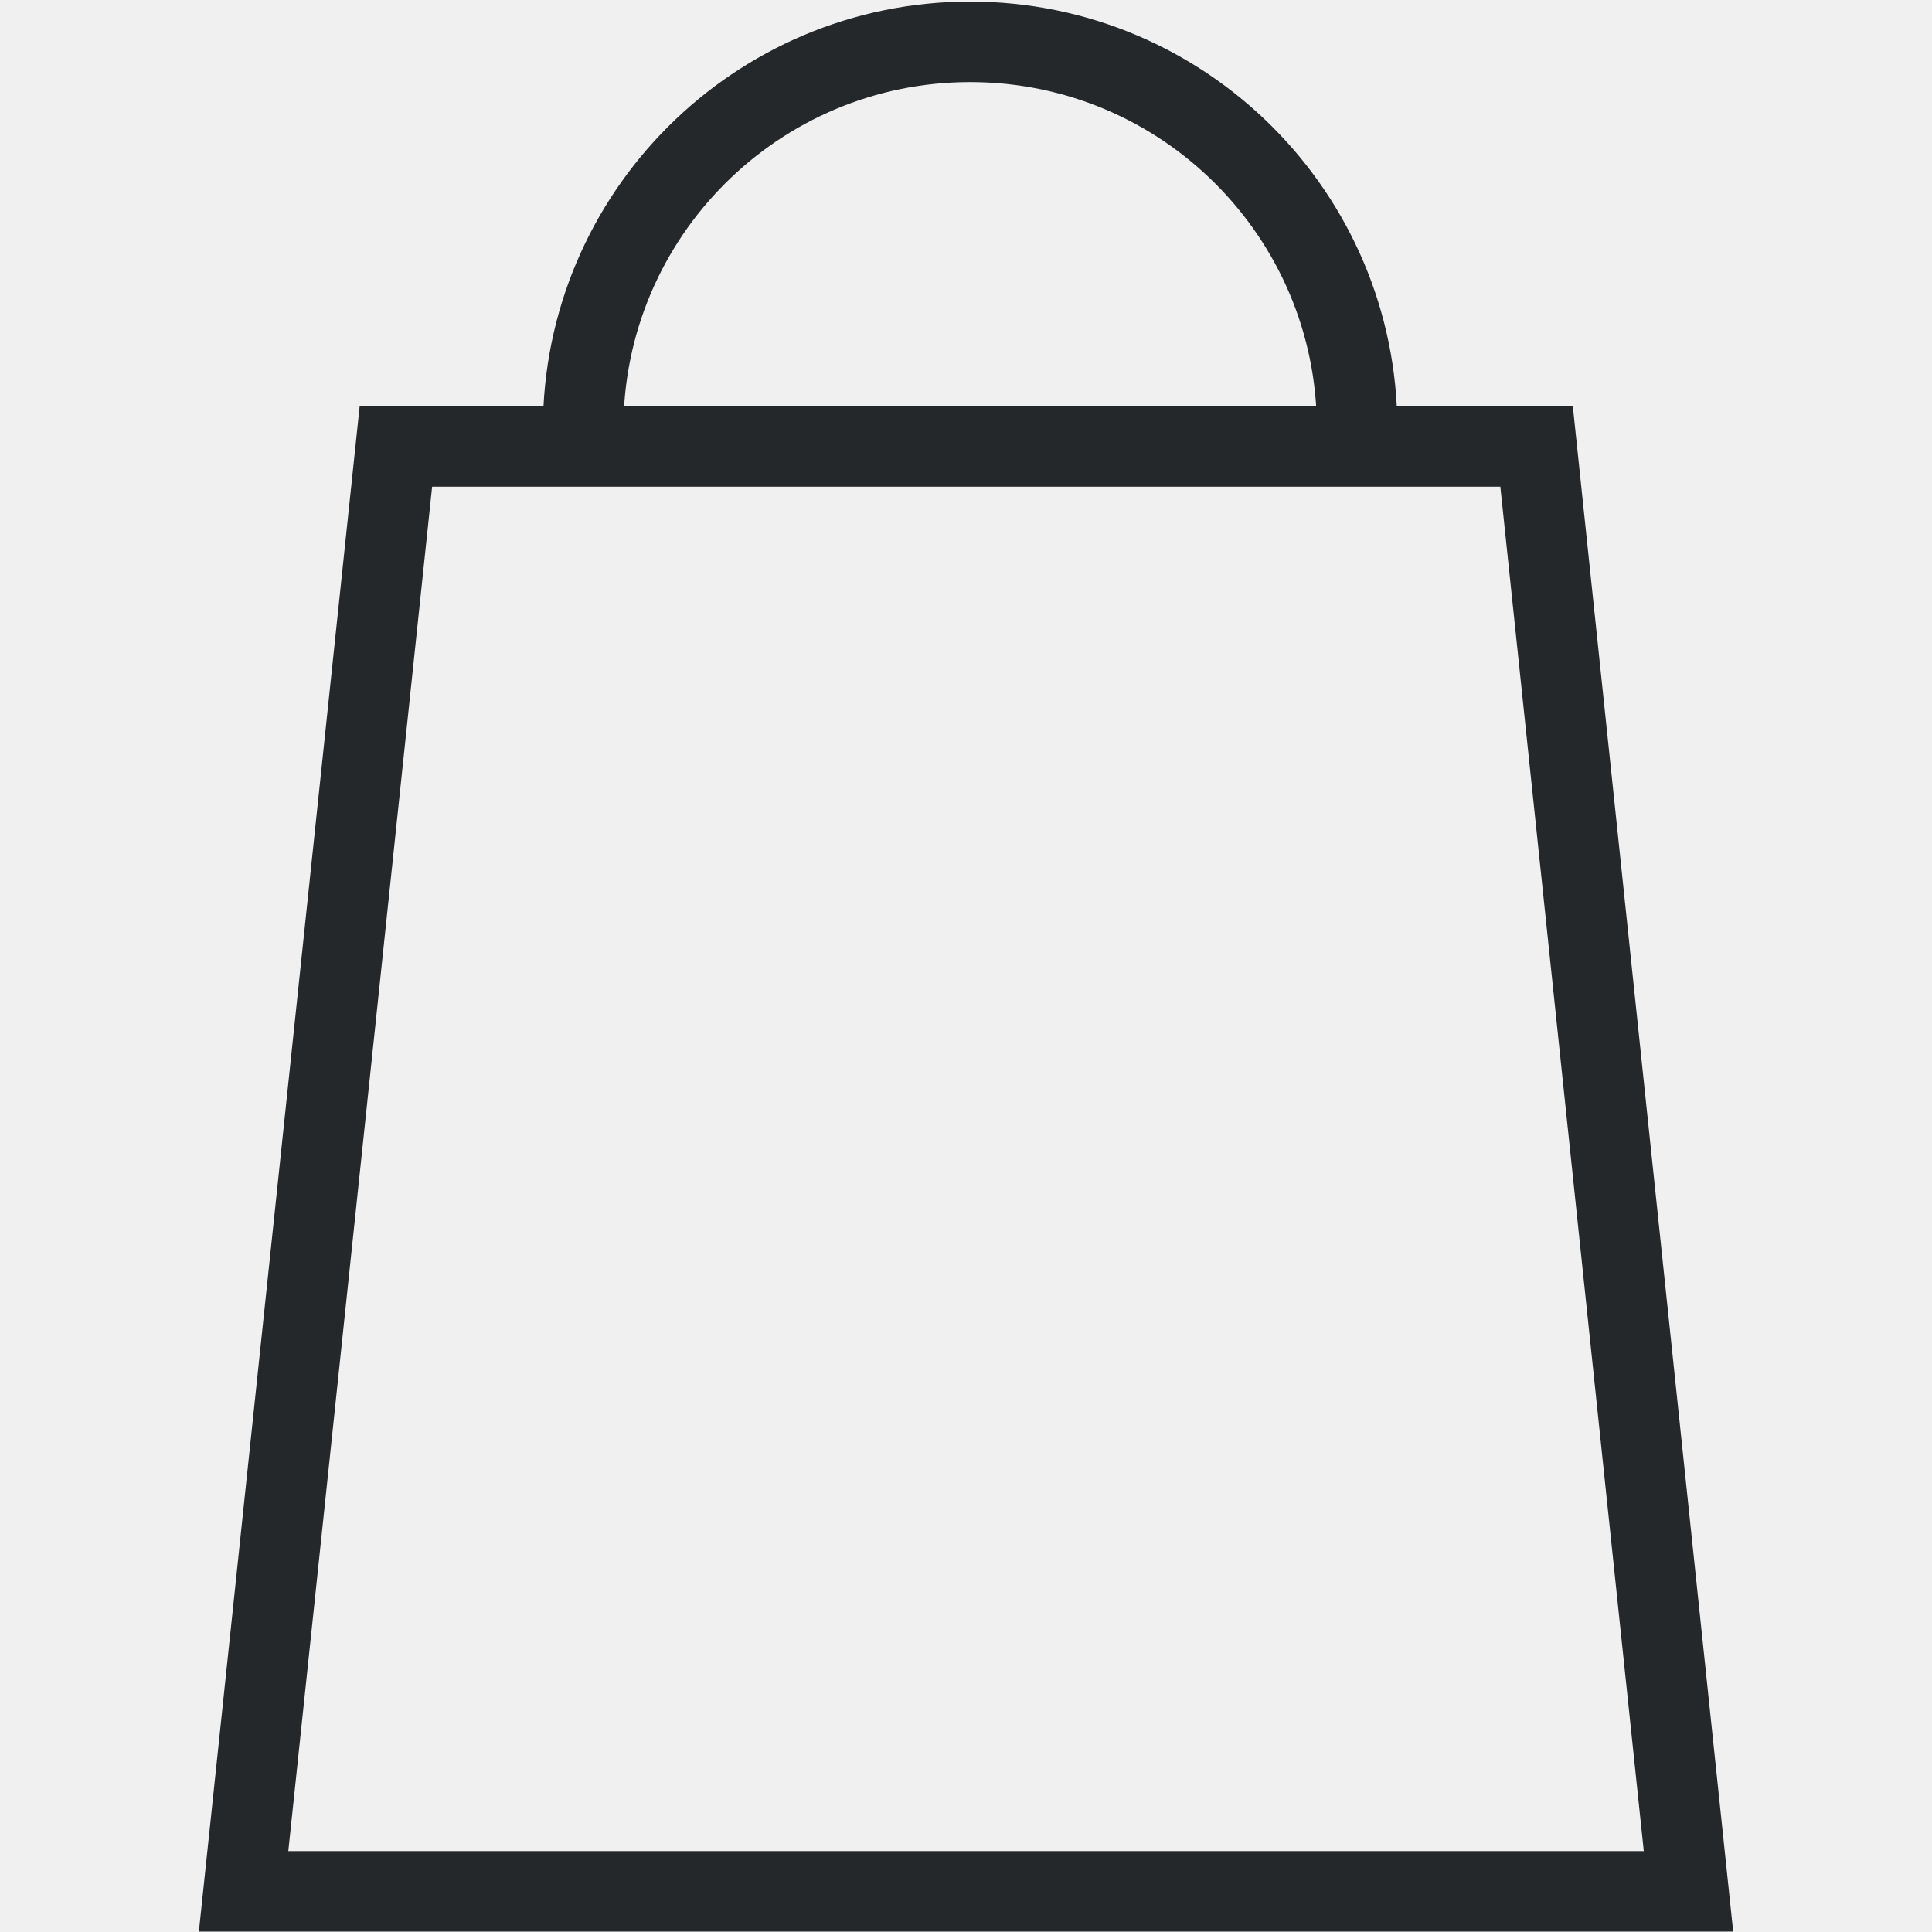
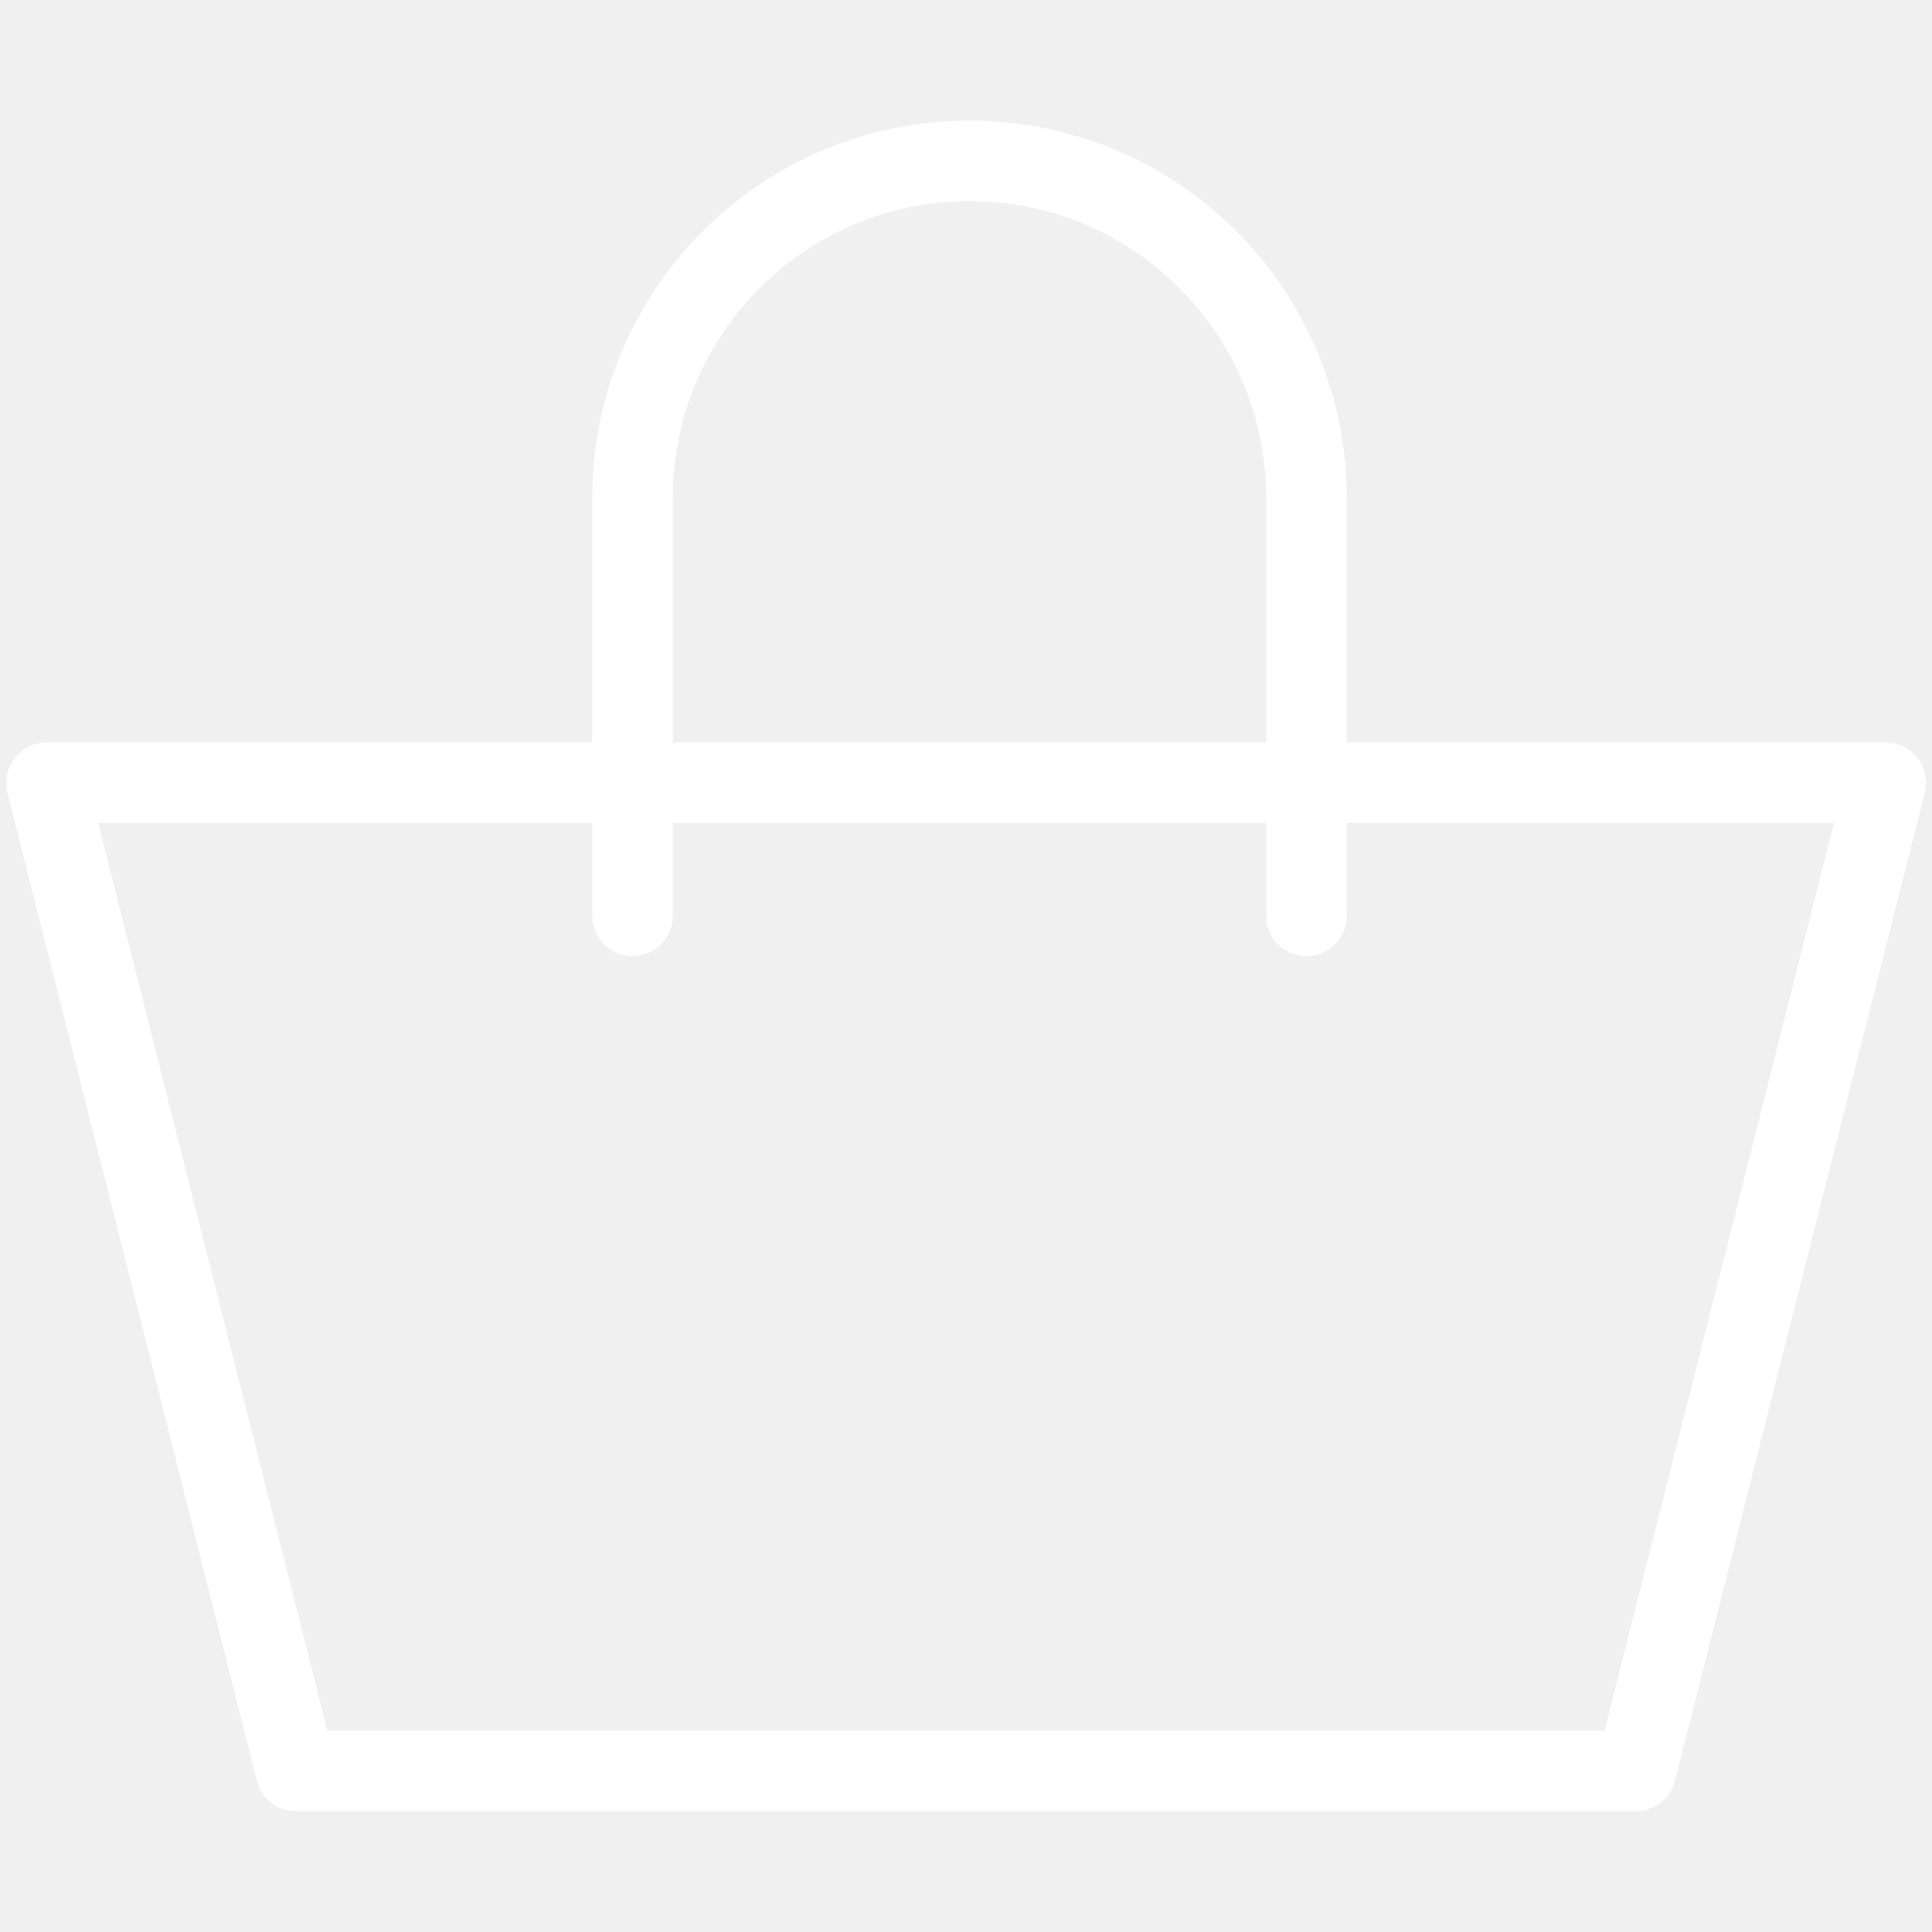
<svg xmlns="http://www.w3.org/2000/svg" width="24" height="24" viewBox="0 0 24 24">
-   <defs>
-     <style>.a{fill:#f4bbbb;opacity:0;}.b{fill:none;stroke:#25282a;stroke-miterlimit:10;}</style>
-   </defs>
-   <g transform="translate(-1431 -142)">
-     <rect class="a" width="24" height="24" transform="translate(1431 142)" />
-     <g transform="translate(1434.026 142.521)">
-       <path class="b" d="M863.3,789.575H877.47l1.887,17.949H861.408Z" transform="translate(-861.408 -784.55)" />
-       <path class="b" d="M864.346,790.881a4.807,4.807,0,0,1,9.615,0" transform="translate(-860.128 -786.075)" />
+   <g id="Grupo_16555" data-name="Grupo 16555" transform="translate(-731 -475)">
+     <rect id="Retângulo_2121" data-name="Retângulo 2121" width="24" height="24" transform="translate(731 475)" fill="#7e0a0a" opacity="0" />
+     <g id="Grupo_16554" data-name="Grupo 16554" transform="translate(163.015 -67.002)">
+       <path id="Caminho_4520" data-name="Caminho 4520" d="M588.307,562.456H571.662l-3.1-12.276H591.41Z" transform="translate(0 1.546)" fill="none" stroke="#fff" stroke-linecap="round" stroke-linejoin="round" stroke-width="1" />
+       <path id="Caminho_4521" data-name="Caminho 4521" d="M582.757,553.38v-5.194a4.185,4.185,0,1,0-8.371,0v5.194" transform="translate(1.457)" fill="none" stroke="#fff" stroke-linecap="round" stroke-linejoin="round" stroke-width="1" />
    </g>
  </g>
</svg>
